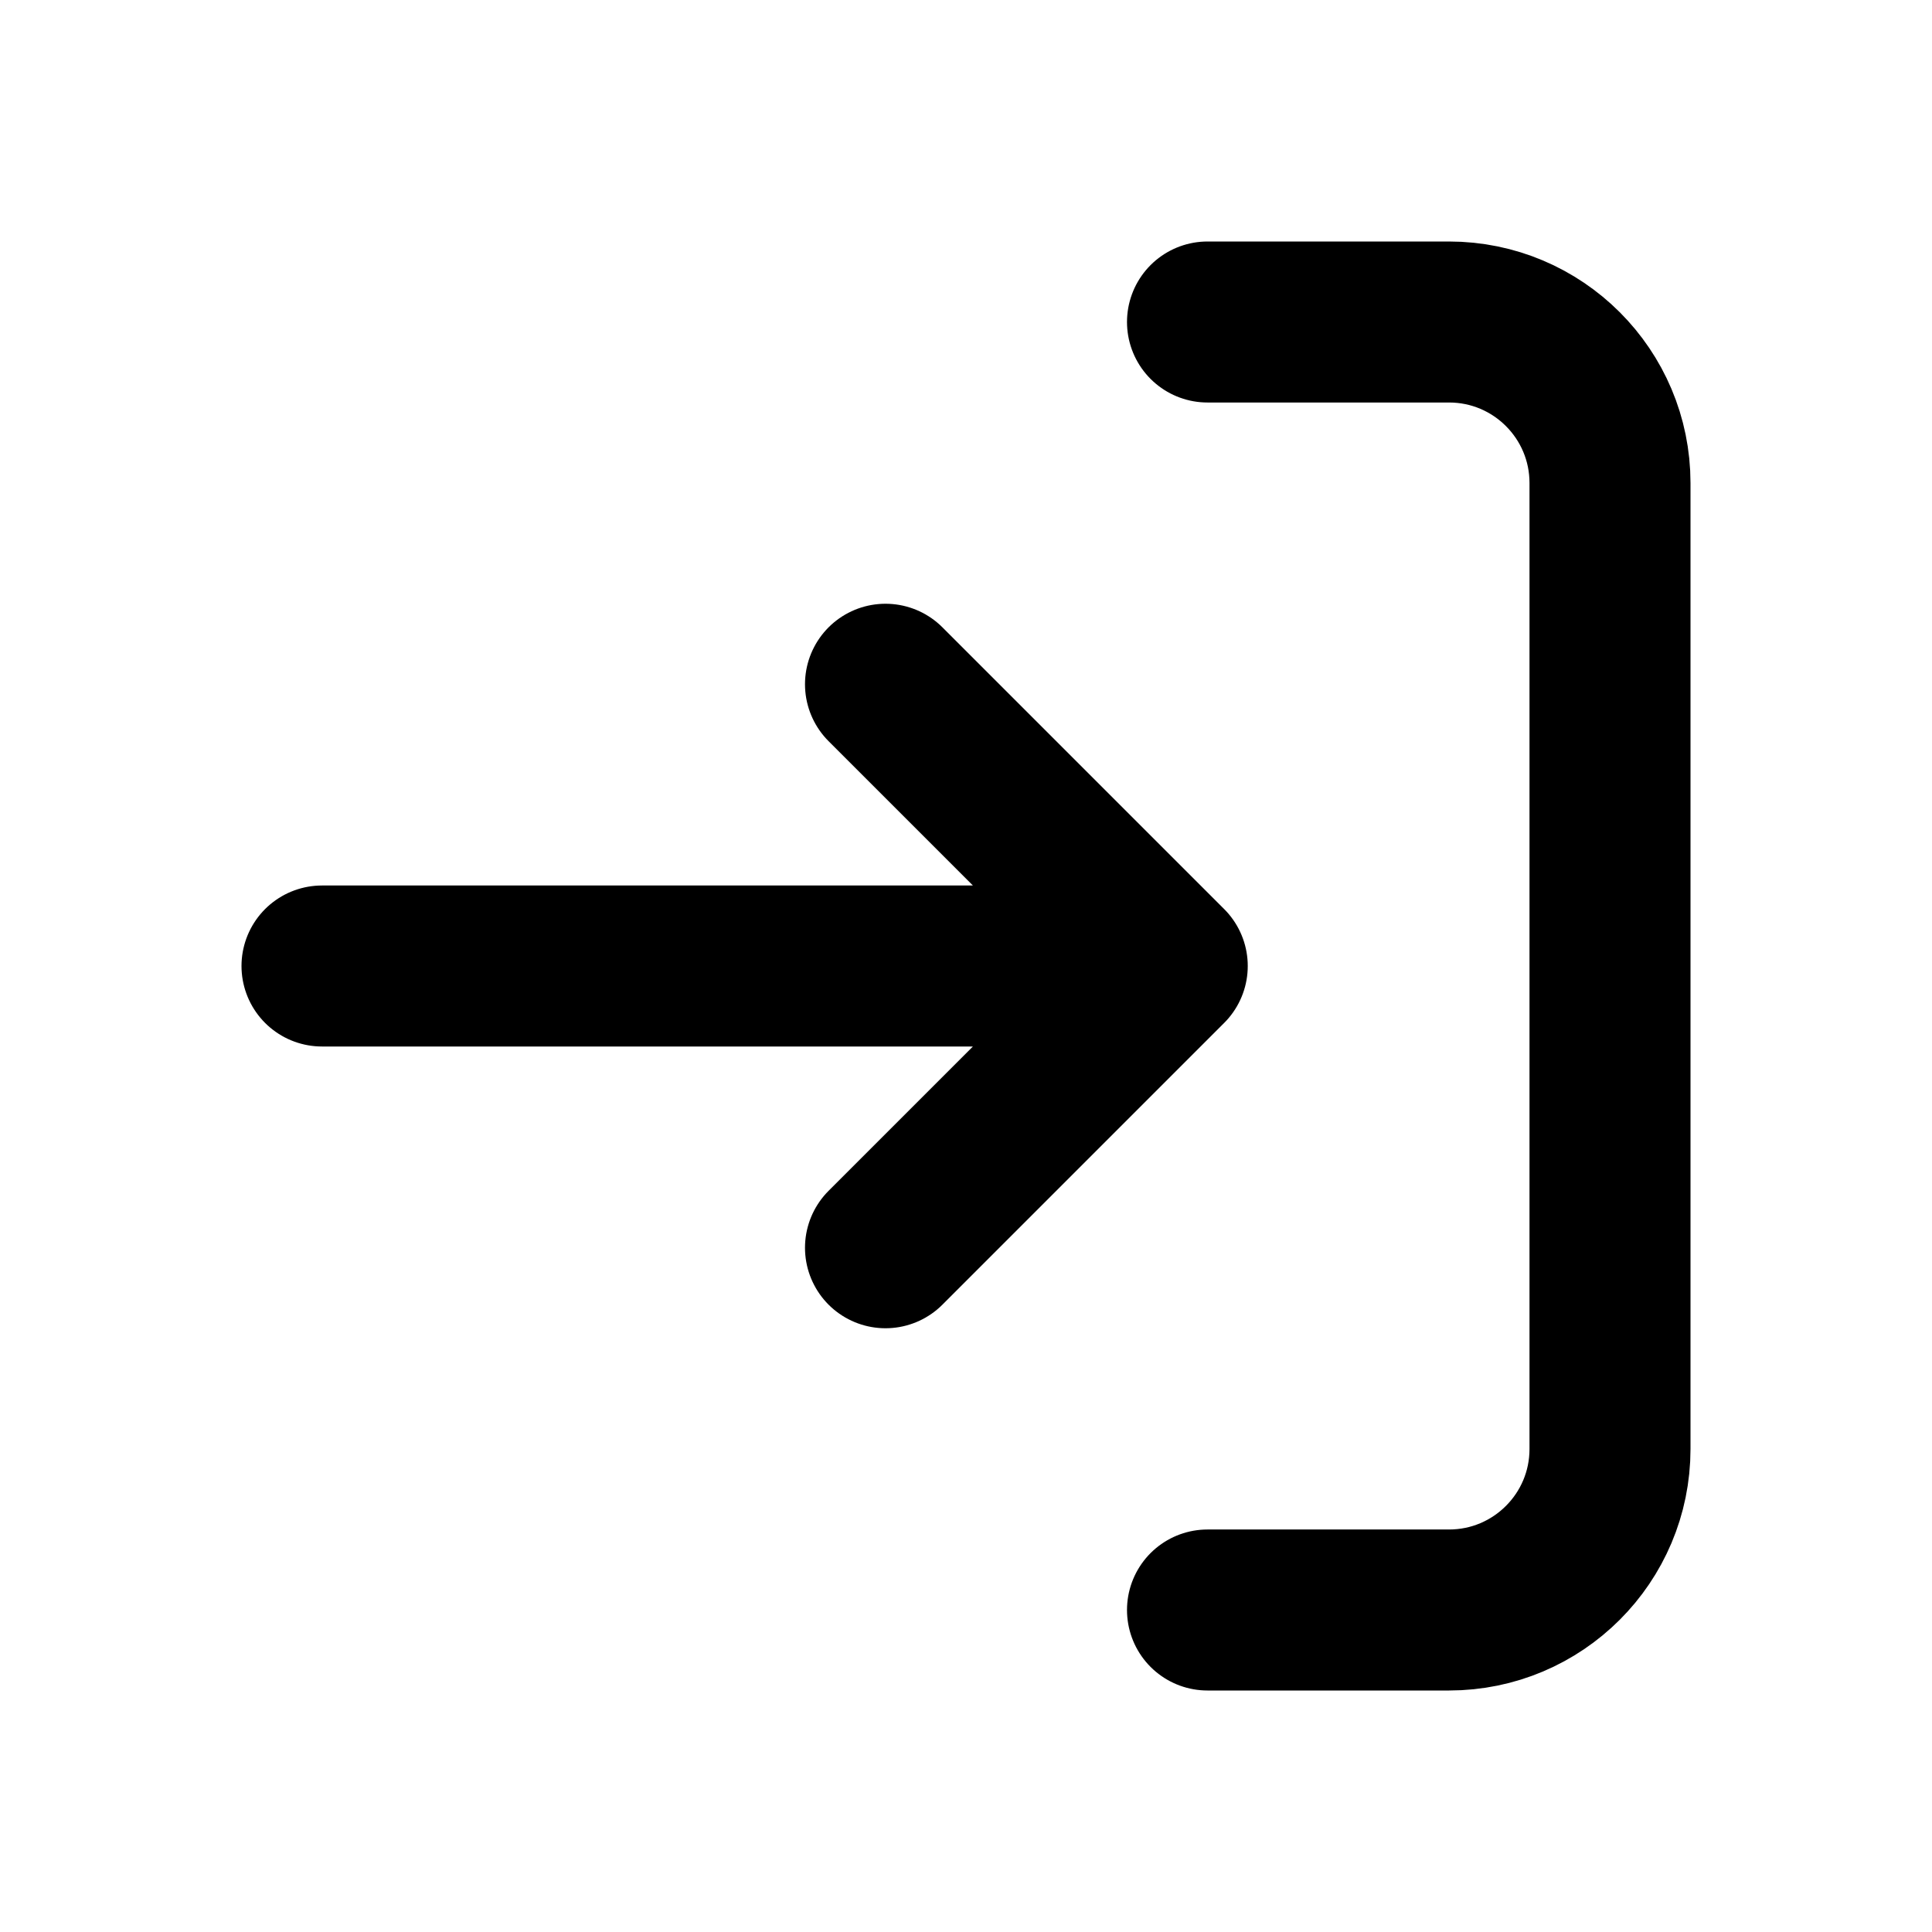
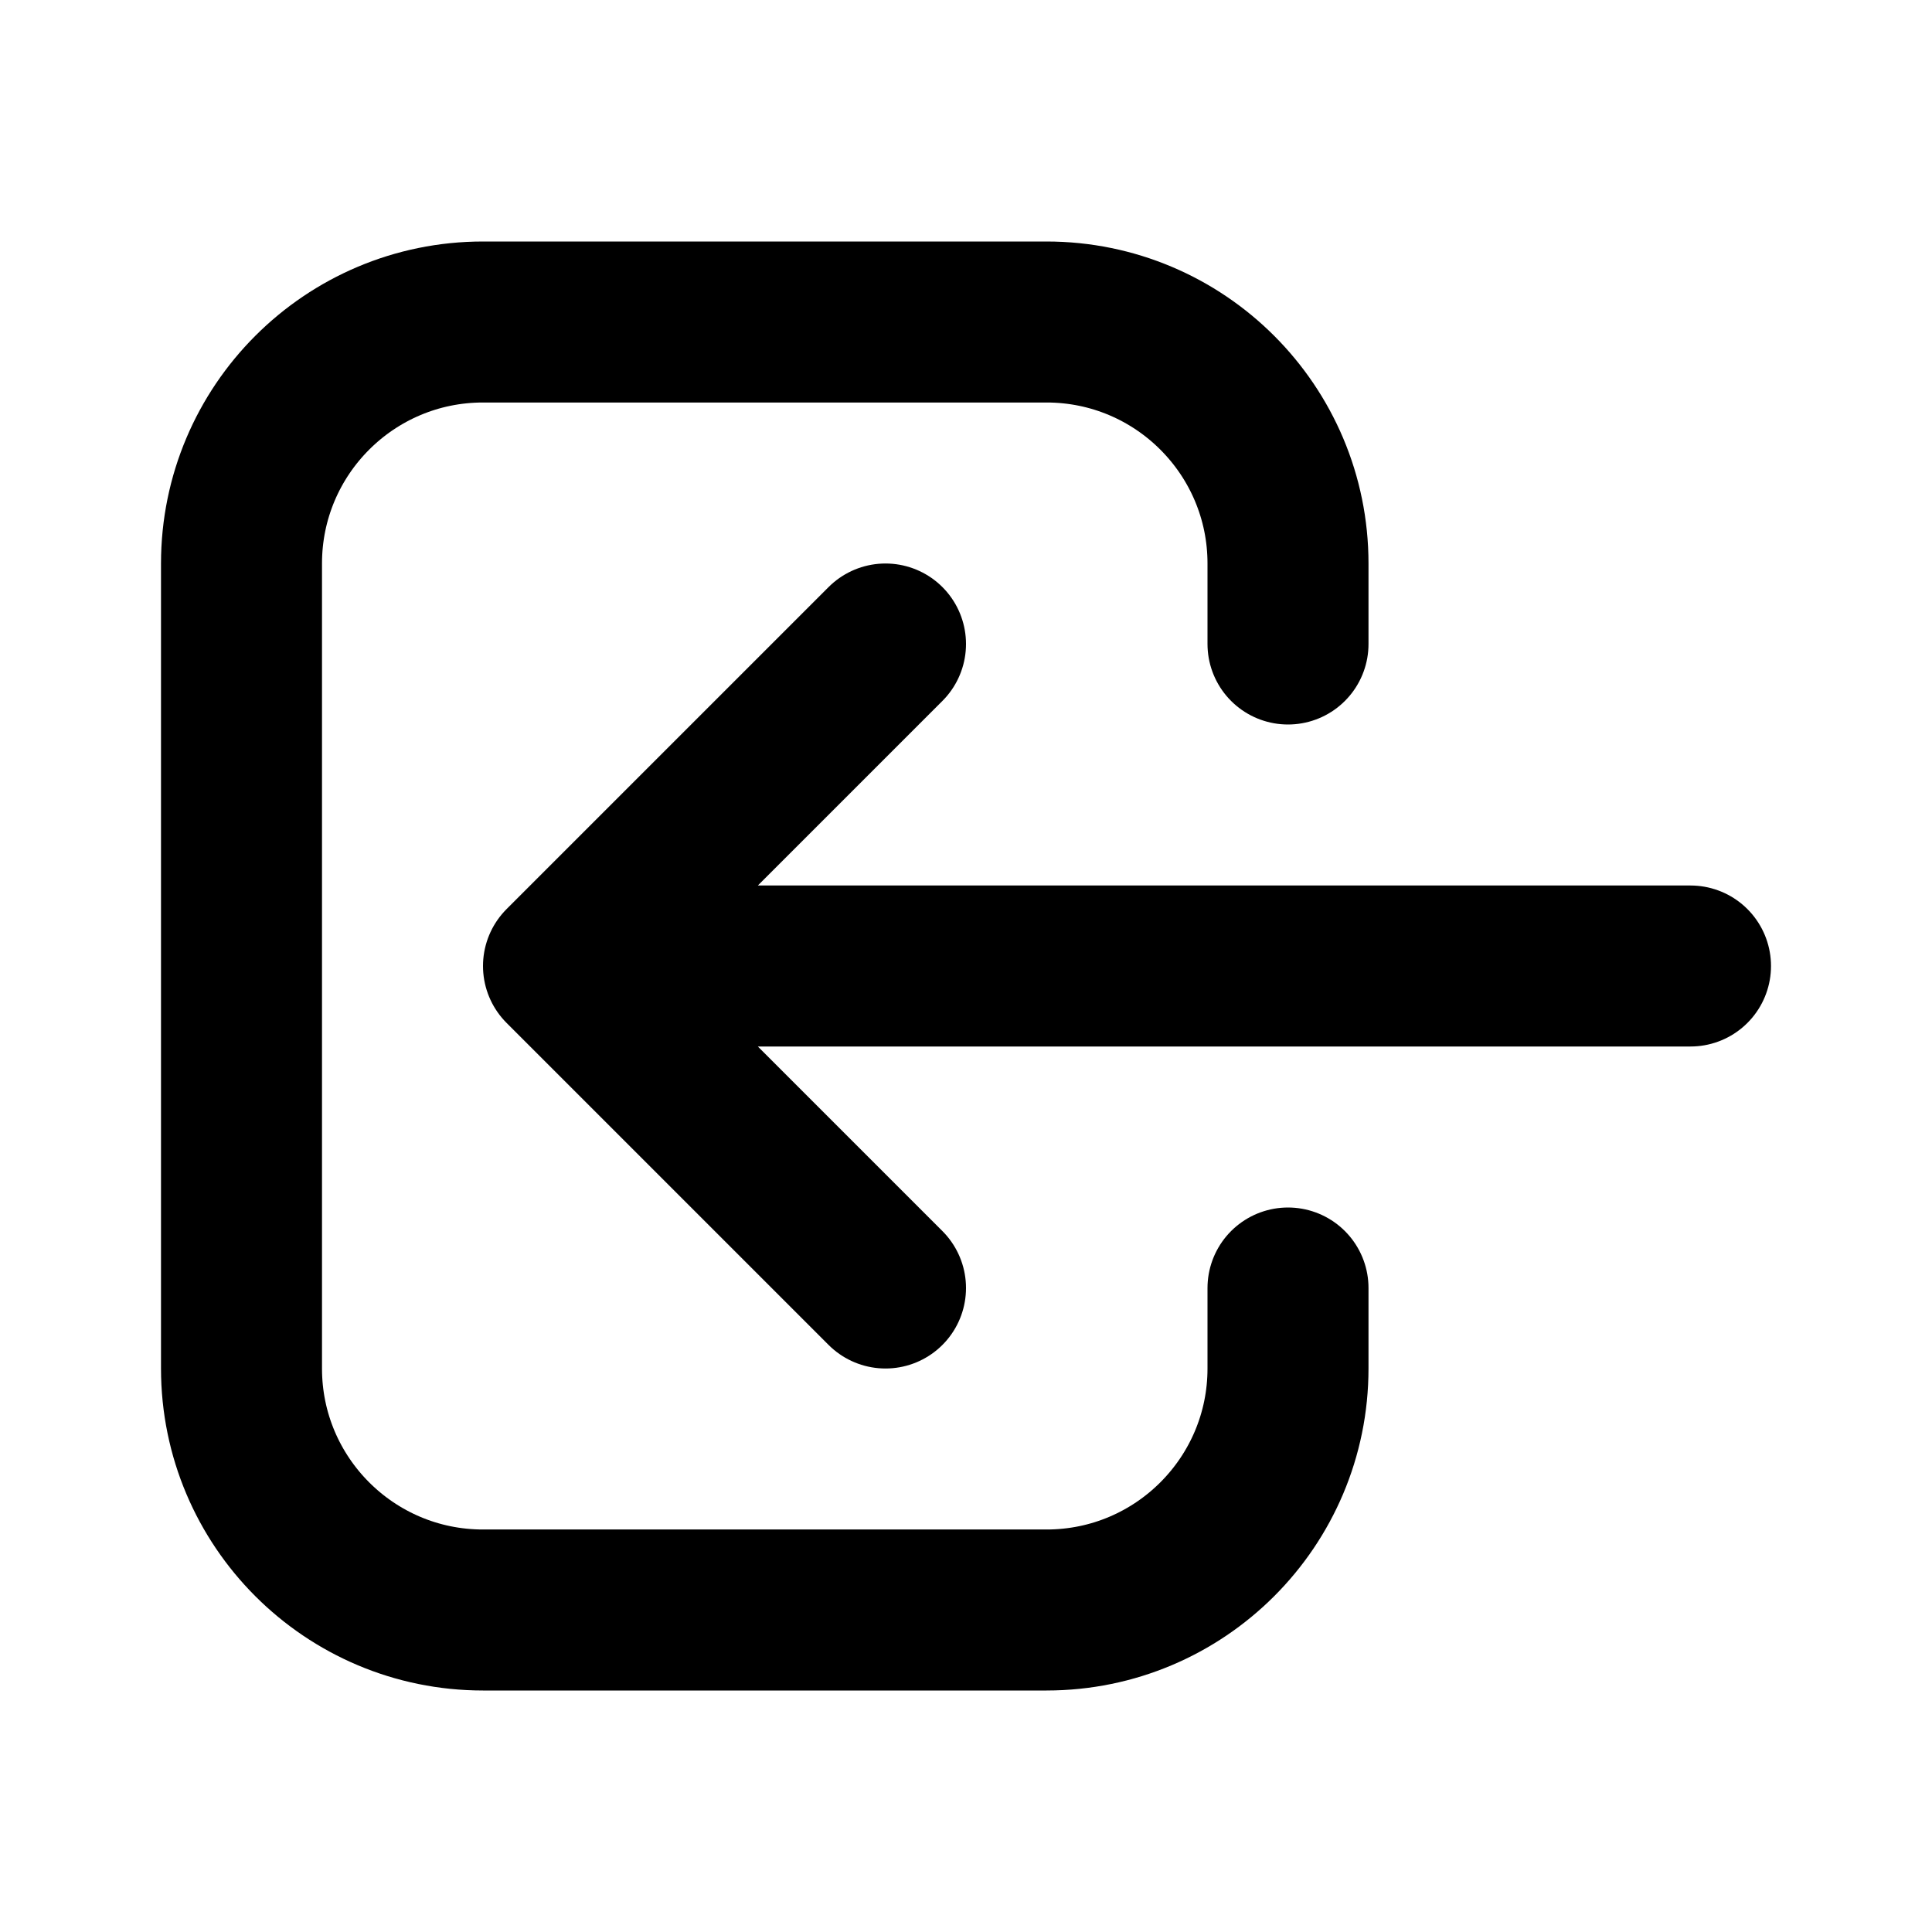
- <svg xmlns="http://www.w3.org/2000/svg" width="24" height="24" fill="none" viewBox="0 0 24 24">
-   <path stroke="currentColor" stroke-linecap="round" stroke-linejoin="round" stroke-width="2" d="M15 4h3a2 2 0 0 1 2 2v12a2 2 0 0 1-2 2h-3m-.5-8H4m10.5 0L11 15.5m3.5-3.5L11 8.5" />
+ <svg xmlns="http://www.w3.org/2000/svg" fill="none" viewBox="0 0 24 24" stroke="currentColor">
+   <path stroke-linecap="round" stroke-linejoin="round" stroke-width="2" d="M11 16l-4-4m0 0l4-4m-4 4h14m-5 4v1a3 3 0 01-3 3H6a3 3 0 01-3-3V7a3 3 0 013-3h7a3 3 0 013 3v1" />
</svg>
